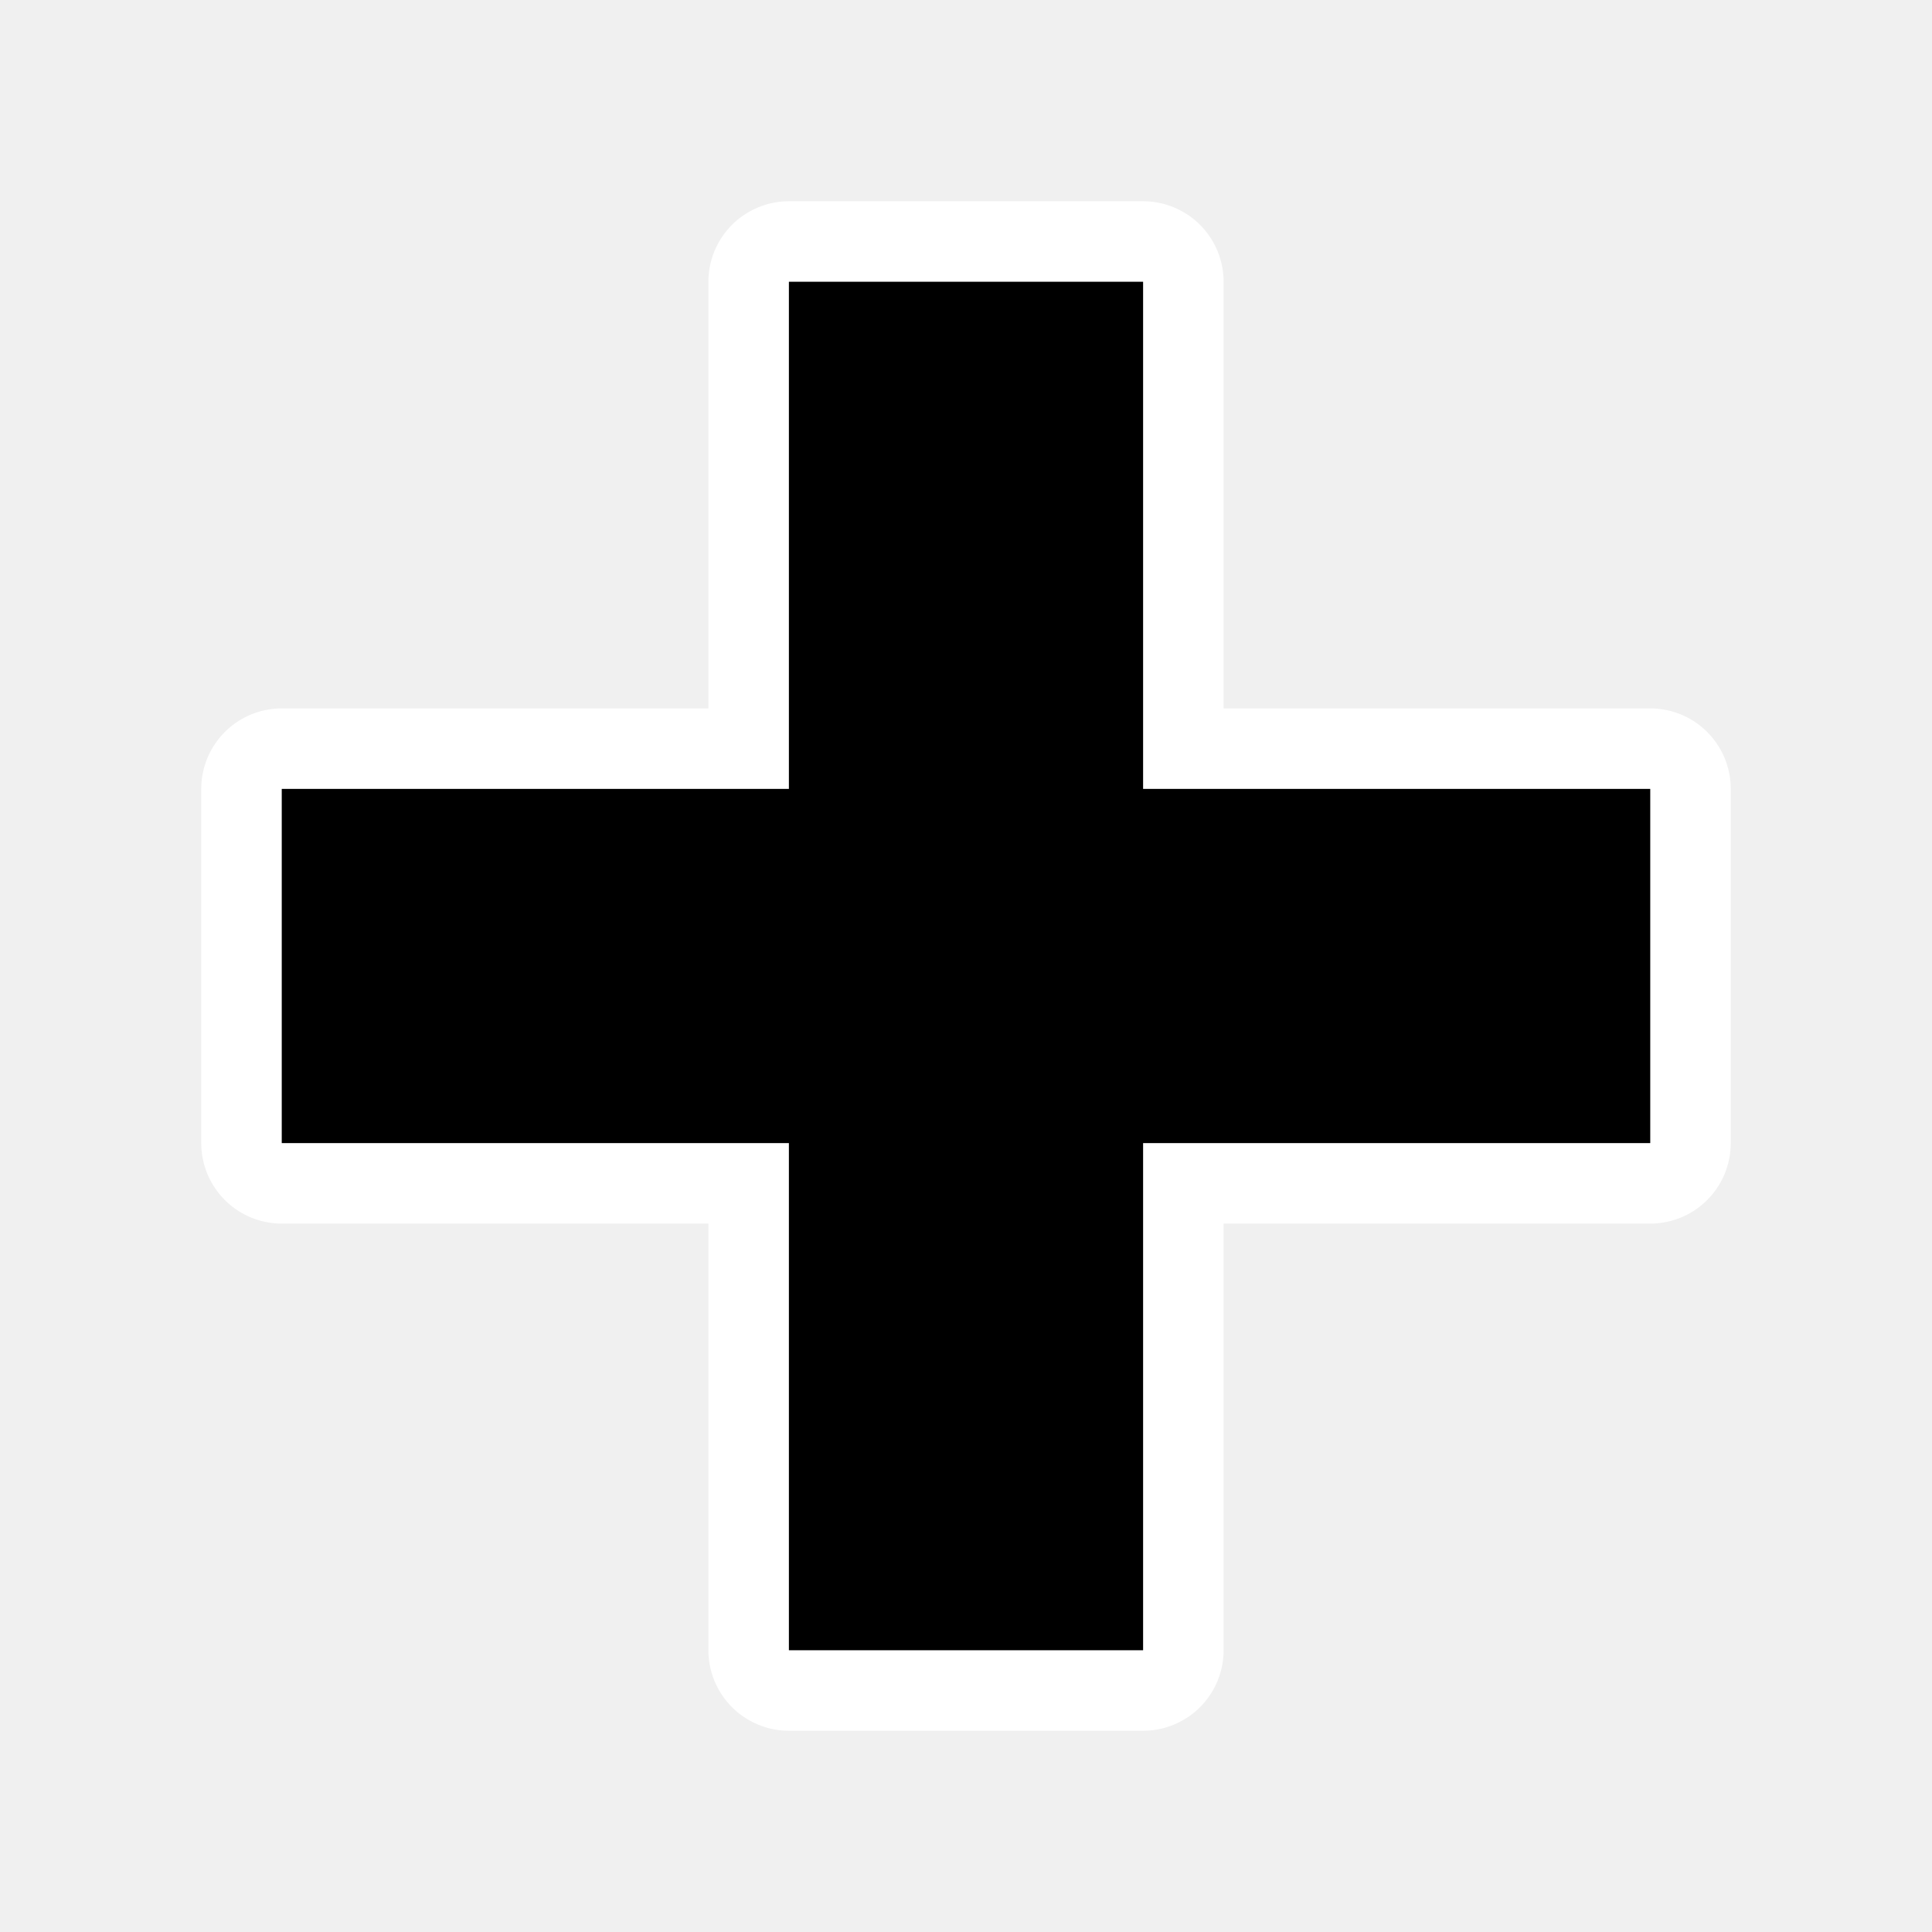
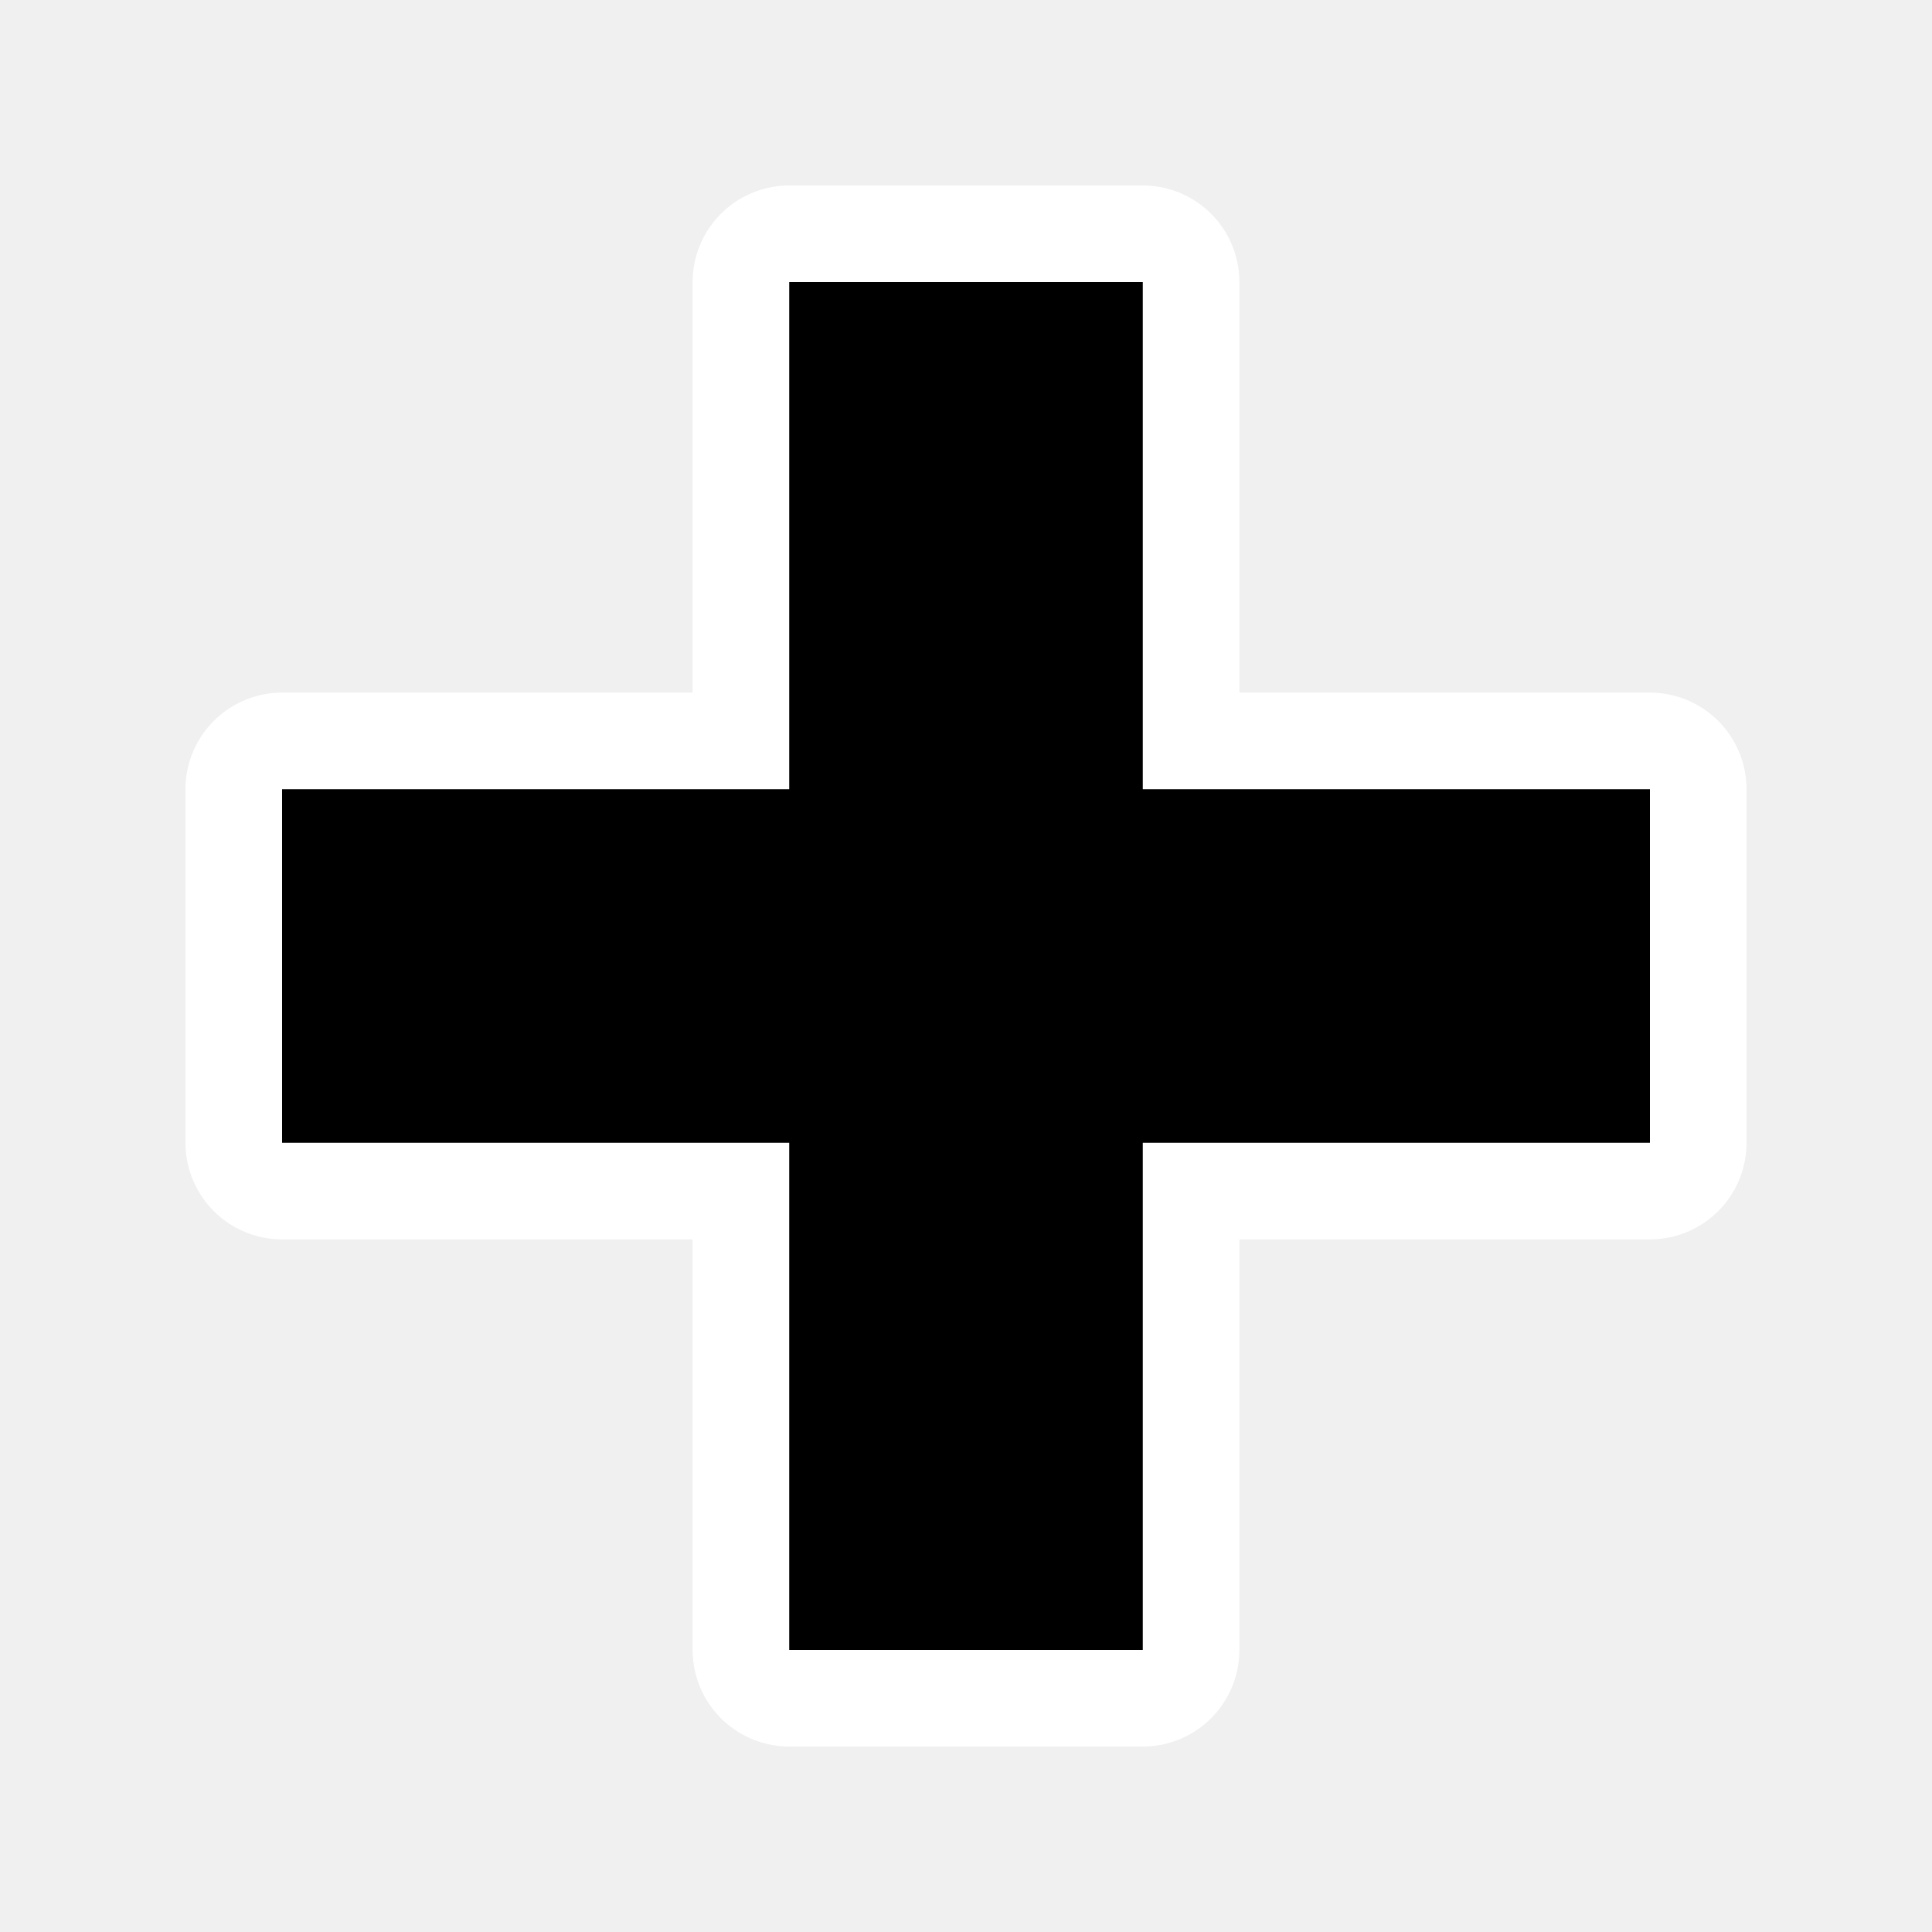
- <svg xmlns="http://www.w3.org/2000/svg" viewBox="0 0 24 24">
-   <path fill="#fff" stroke="#fff" stroke-width="2" stroke-linejoin="round" d="M9.8 3.5 L14.2 3.5 L14.2 9.8 L20.5 9.8 L20.5 14.2 L14.2 14.2 L14.2 20.5 L9.8 20.5 L9.8 14.2 L3.5 14.2 L3.5 9.8 L9.8 9.8 Z" />
-   <path fill="#000" d="M9.8 3.5 L14.2 3.5 L14.2 9.8 L20.5 9.8 L20.5 14.2 L14.2 14.2 L14.2 20.5 L9.8 20.5 L9.8 14.2 L3.5 14.2 L3.5 9.8 L9.8 9.8 Z" />
+ <svg xmlns="http://www.w3.org/2000/svg" viewBox="0 0 20 20">
+   <path fill="#fff" stroke="#fff" stroke-width="2" stroke-linejoin="round" d="M8.17 2.92 L11.83 2.92 L11.83 8.17 L17.08 8.17 L17.08 11.83 L11.83 11.83 L11.83 17.08 L8.17 17.08 L8.17 11.83 L2.92 11.83 L2.92 8.17 L8.17 8.17 Z" />
+   <path fill="#000" d="M8.17 2.92 L11.83 2.92 L11.83 8.17 L17.08 8.17 L17.08 11.83 L11.83 11.83 L11.83 17.08 L8.17 17.08 L8.17 11.83 L2.92 11.83 L2.92 8.17 L8.17 8.17 Z" />
</svg>
